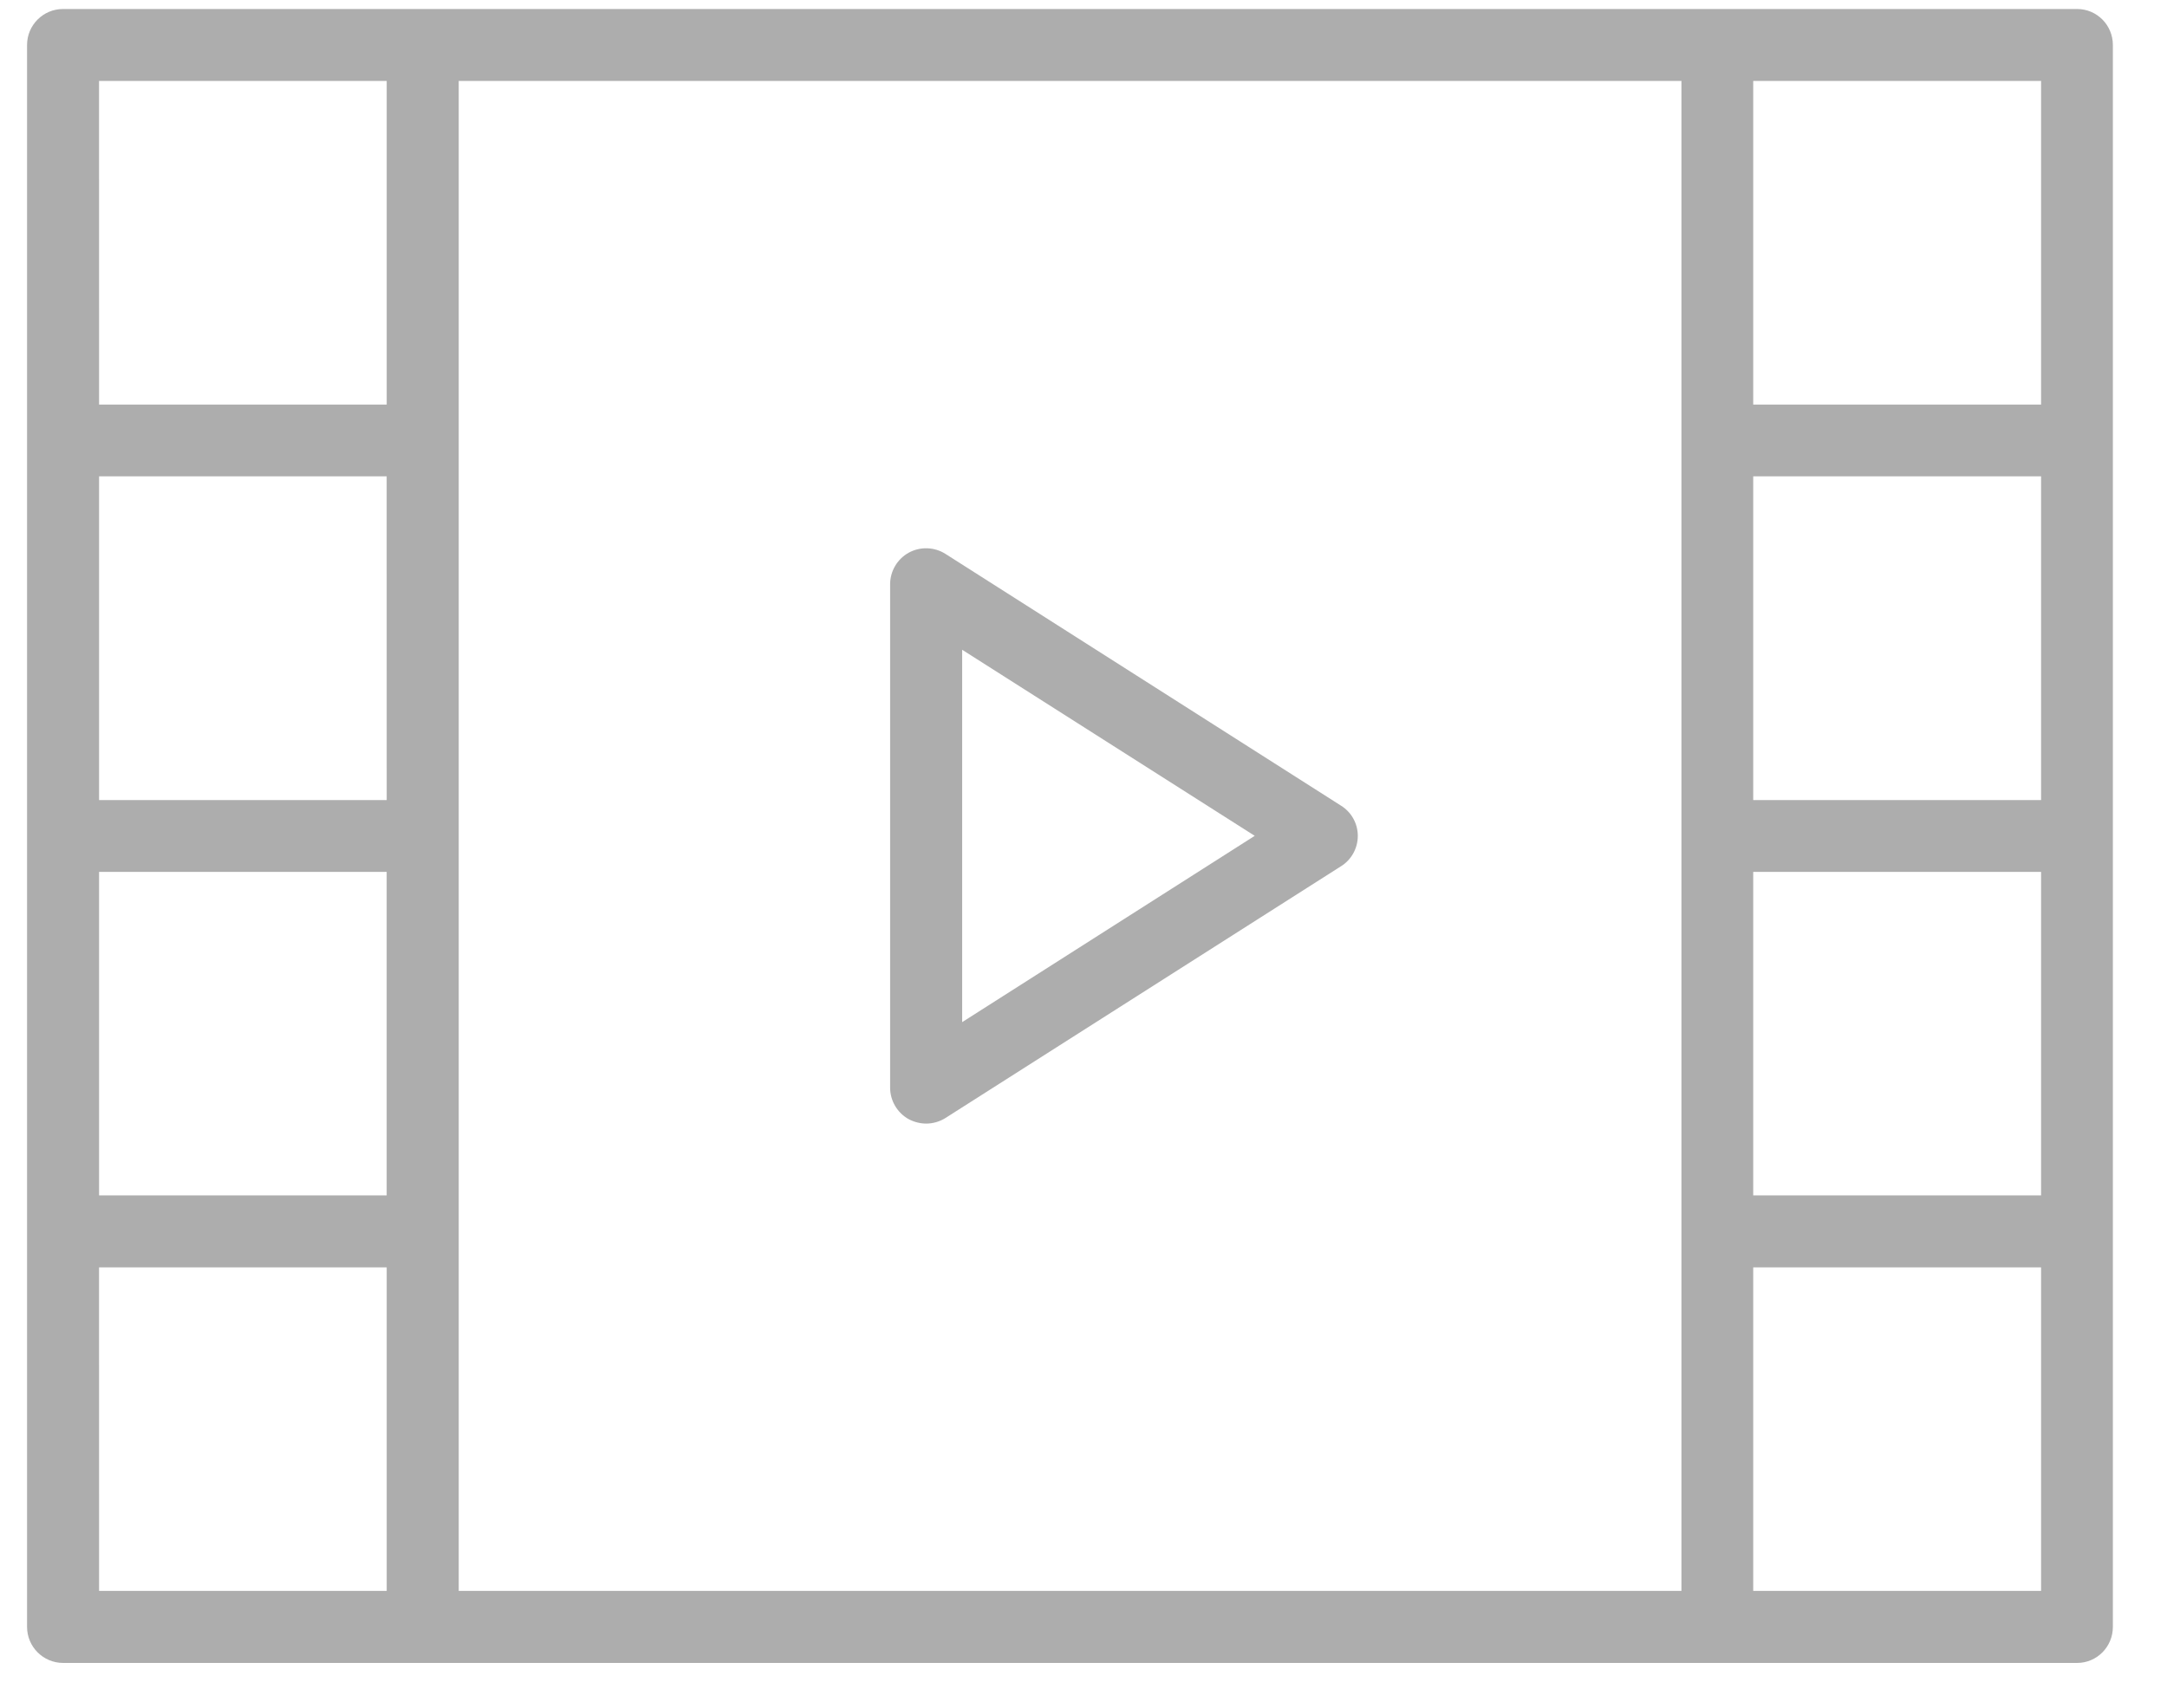
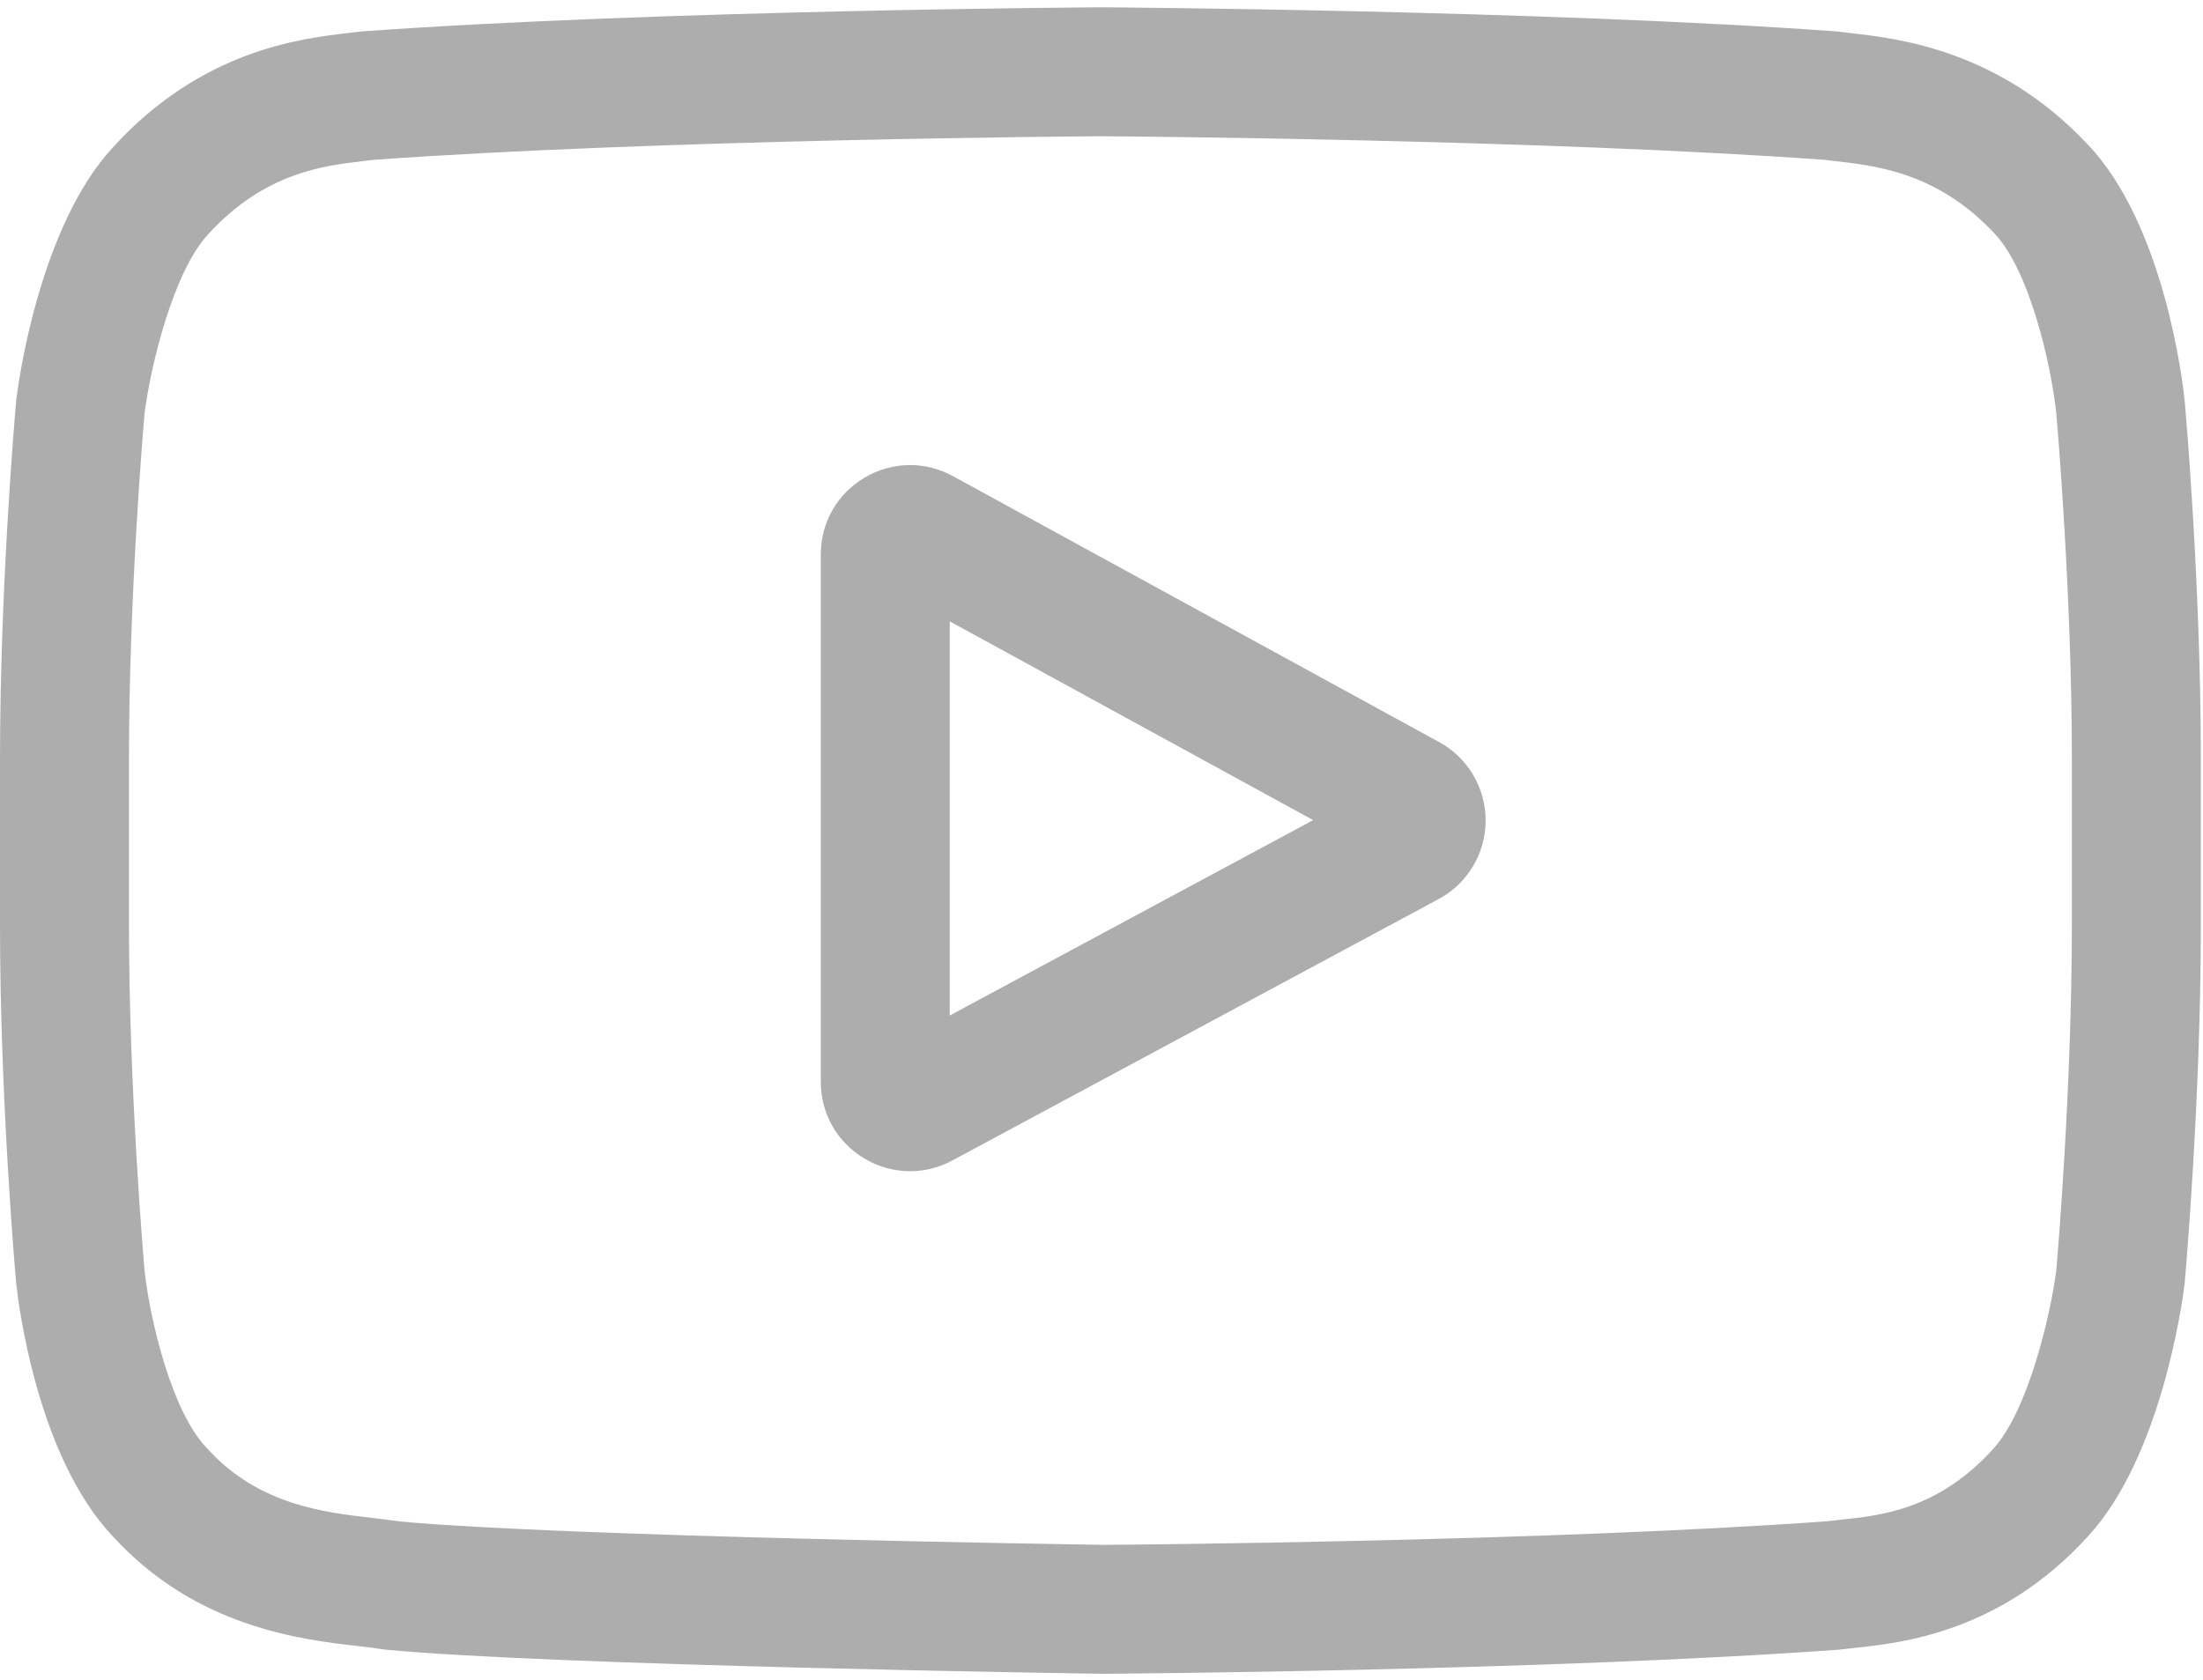
- <svg xmlns="http://www.w3.org/2000/svg" viewBox="0 0 62.667 50.667" height="108" width="137">
-   <path d="M38.973 23.903l-11.733-7.47a1.074 1.074 0 0 0-1.09-.036 1.072 1.072 0 0 0-.552.938v14.932c0 .39.214.75.553.937.161.084.339.13.516.13.197 0 .401-.057.573-.166l11.733-7.47c.308-.191.496-.535.496-.9s-.188-.703-.496-.895zm-11.238 6.421V19.277l8.677 5.52z" fill="#adadad" />
-   <path d="M60.803.267H1.068C.478.267 0 .745 0 1.335v46.932a1.07 1.07 0 0 0 1.068 1.068h59.735c.588 0 1.061-.48 1.061-1.068V1.335c0-.59-.473-1.068-1.061-1.068zM10.667 23.736H2.136v-9.605h8.53zm-8.531 2.13h8.53v9.598h-8.53zm10.667 10.666V2.402h36.265v44.796H12.803zm46.932-12.796h-8.538v-9.605h8.538zm-8.538 2.13h8.538v9.598h-8.538zm8.538-13.864h-8.538v-9.6h8.538zm-57.6-9.6h8.532v9.6H2.136zm0 35.198h8.532v9.598H2.136zm57.6 9.598h-8.538V37.6h8.538z" fill="#adadad" />
+ <svg xmlns="http://www.w3.org/2000/svg" height="90" width="118" viewBox="0 0 546.667 416">
+   <path d="M357.13 183.727L236.474 117.71c-6.937-3.798-15.134-3.656-21.937.374-6.801 4.031-10.859 11.156-10.859 19.063v130.901c0 7.87 4.031 14.984 10.792 19.02 3.526 2.11 7.438 3.167 11.359 3.167 3.593 0 7.193-.885 10.505-2.672l120.656-64.875a22.144 22.144 0 0 0 11.667-19.437 22.136 22.136 0 0 0-11.525-19.525zm-121.453 67.858v-97.833l90.178 49.339z" fill="#adadad" />
+   <path d="M542.115 98.96l-.022-.25c-.462-4.395-5.066-43.494-24.077-63.38-21.97-23.39-46.88-26.234-58.86-27.6-.99-.109-1.896-.213-2.708-.322l-.959-.099C383.292 2.06 274.255 1.34 273.161 1.336h-.192c-1.089.004-110.125.724-182.98 5.973l-.958.099c-.776.104-1.63.199-2.562.308-11.838 1.37-36.48 4.213-58.516 28.453C9.85 55.84 4.615 94.107 4.08 98.403l-.063.557C3.855 100.793 0 144.336 0 188.055v40.864c0 43.718 3.855 87.265 4.016 89.098l.03.276c.464 4.323 5.063 42.71 23.985 62.604 20.657 22.606 46.776 25.6 60.829 27.21 2.219.25 4.13.467 5.437.697l1.26.177c41.688 3.964 172.391 5.916 177.932 6h.334c1.094-.005 110.125-.724 182.328-5.974l.953-.1c.912-.119 1.937-.228 3.063-.343 11.776-1.25 36.281-3.848 58.01-27.755 18.104-19.682 23.344-57.942 23.875-62.24l.063-.557c.166-1.833 4.021-45.375 4.021-89.093v-40.864c0-43.719-3.855-87.262-4.021-89.095zM514.13 228.919c0 40.464-3.538 82.136-3.871 85.958-1.353 10.542-6.875 34.75-15.697 44.333-13.599 14.963-27.574 16.449-37.771 17.526-1.235.13-2.376.256-3.407.385-69.833 5.048-174.754 5.824-179.588 5.855-5.422-.079-134.213-2.052-174.63-5.807-2.074-.333-4.307-.594-6.667-.86-11.964-1.369-28.339-3.245-40.927-17.099l-.297-.313c-8.667-9.03-14.03-31.666-15.39-43.894-.255-2.891-3.88-45.054-3.88-86.084v-40.864c0-40.418 3.525-82.043 3.863-85.948 1.62-12.412 7.246-35.152 15.704-44.344C65.588 42.345 80.364 40.637 90.14 39.507c.933-.11 1.808-.208 2.61-.312 70.849-5.074 176.526-5.828 180.318-5.859 3.792.025 109.427.785 179.65 5.859.86.109 1.803.218 2.813.333 10.057 1.145 25.25 2.88 39.198 17.755l.131.136c8.667 9.03 14.025 32.062 15.39 44.536.24 2.729 3.88 44.985 3.88 86.1z" fill="#adadad" />
</svg>
